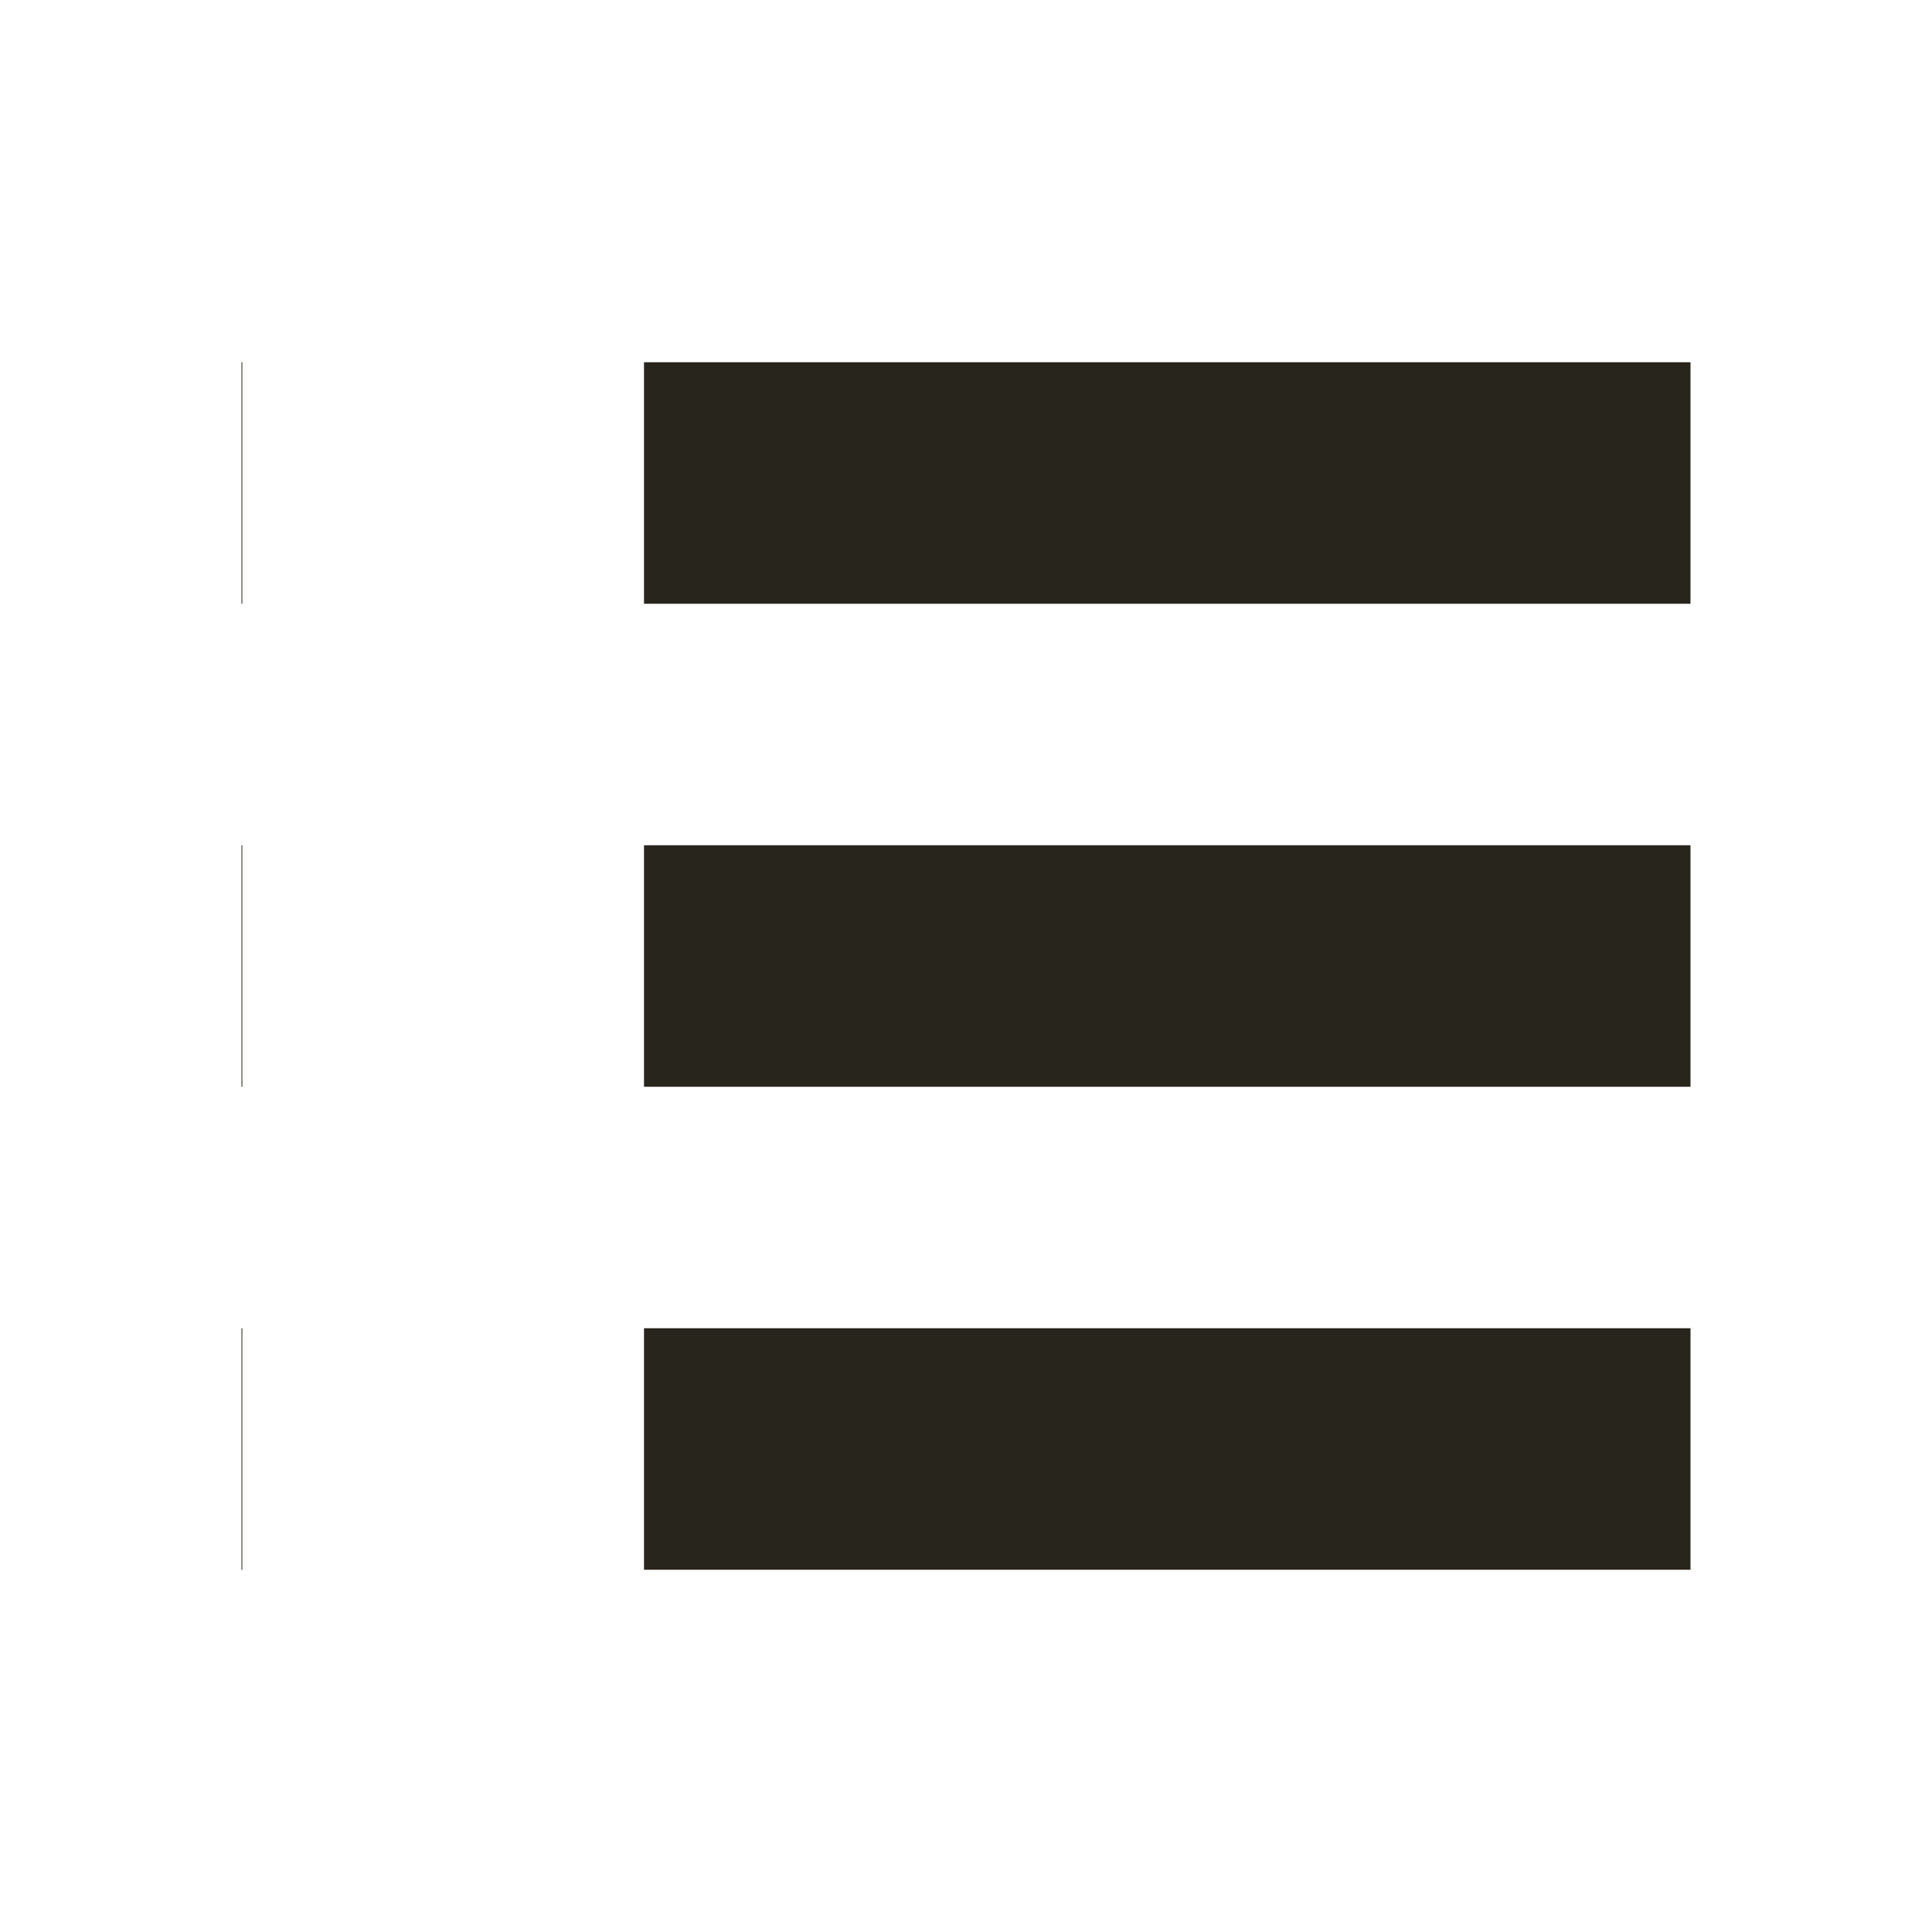
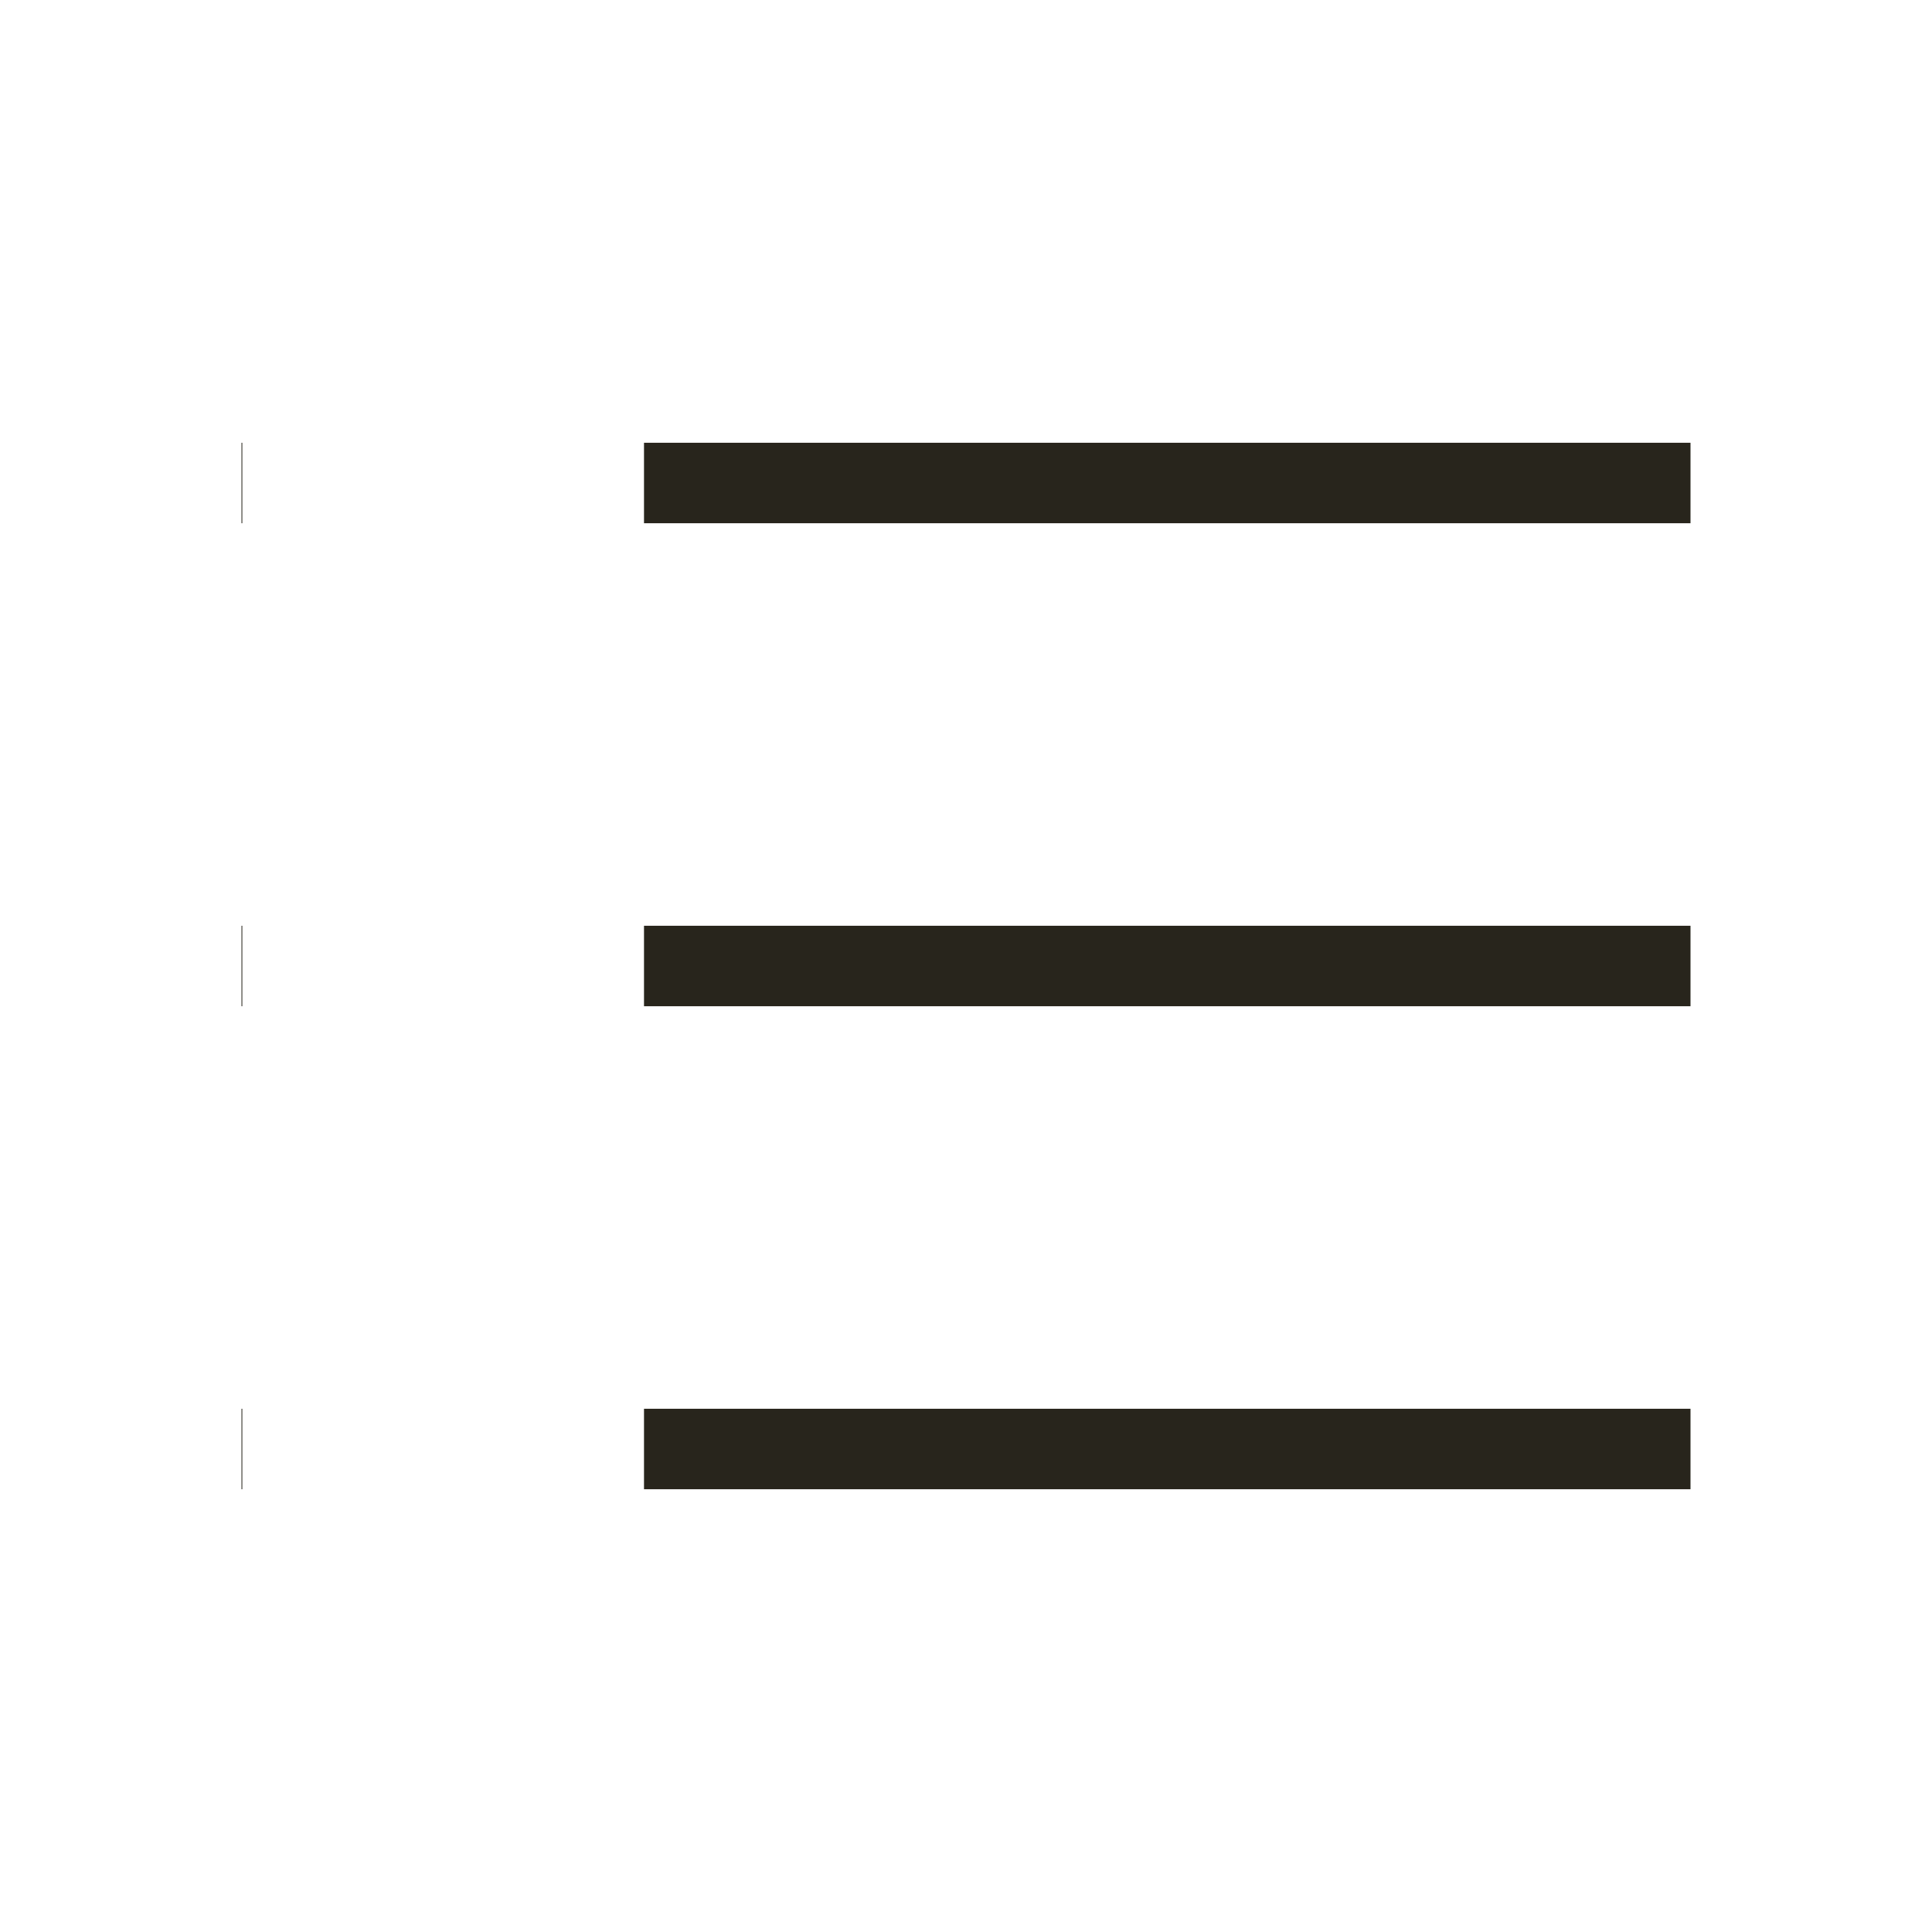
<svg xmlns="http://www.w3.org/2000/svg" width="24" height="24" viewBox="0 0 24 24" fill="none">
-   <path d="M8 6H21" stroke="#28251C" stroke-width="3" strokeLinecap="square" stroke-linejoin="round" />
-   <path d="M8 12H21" stroke="#28251C" stroke-width="3" strokeLinecap="square" stroke-linejoin="round" />
-   <path d="M8 18H21" stroke="#28251C" stroke-width="3" strokeLinecap="square" stroke-linejoin="round" />
-   <path d="M3 6H3.01" stroke="#28251C" stroke-width="3" strokeLinecap="square" stroke-linejoin="round" />
-   <path d="M3 12H3.01" stroke="#28251C" stroke-width="3" strokeLinecap="square" stroke-linejoin="round" />
-   <path d="M3 18H3.01" stroke="#28251C" stroke-width="3" strokeLinecap="square" stroke-linejoin="round" />
+   <path d="M8 6H21" stroke="#28251C" strokeWidth="3" strokeLinecap="square" stroke-linejoin="round" />
+   <path d="M8 12H21" stroke="#28251C" strokeWidth="3" strokeLinecap="square" stroke-linejoin="round" />
+   <path d="M8 18H21" stroke="#28251C" strokeWidth="3" strokeLinecap="square" stroke-linejoin="round" />
+   <path d="M3 6H3.01" stroke="#28251C" strokeWidth="3" strokeLinecap="square" stroke-linejoin="round" />
+   <path d="M3 12H3.01" stroke="#28251C" strokeWidth="3" strokeLinecap="square" stroke-linejoin="round" />
+   <path d="M3 18H3.01" stroke="#28251C" strokeWidth="3" strokeLinecap="square" stroke-linejoin="round" />
</svg>
